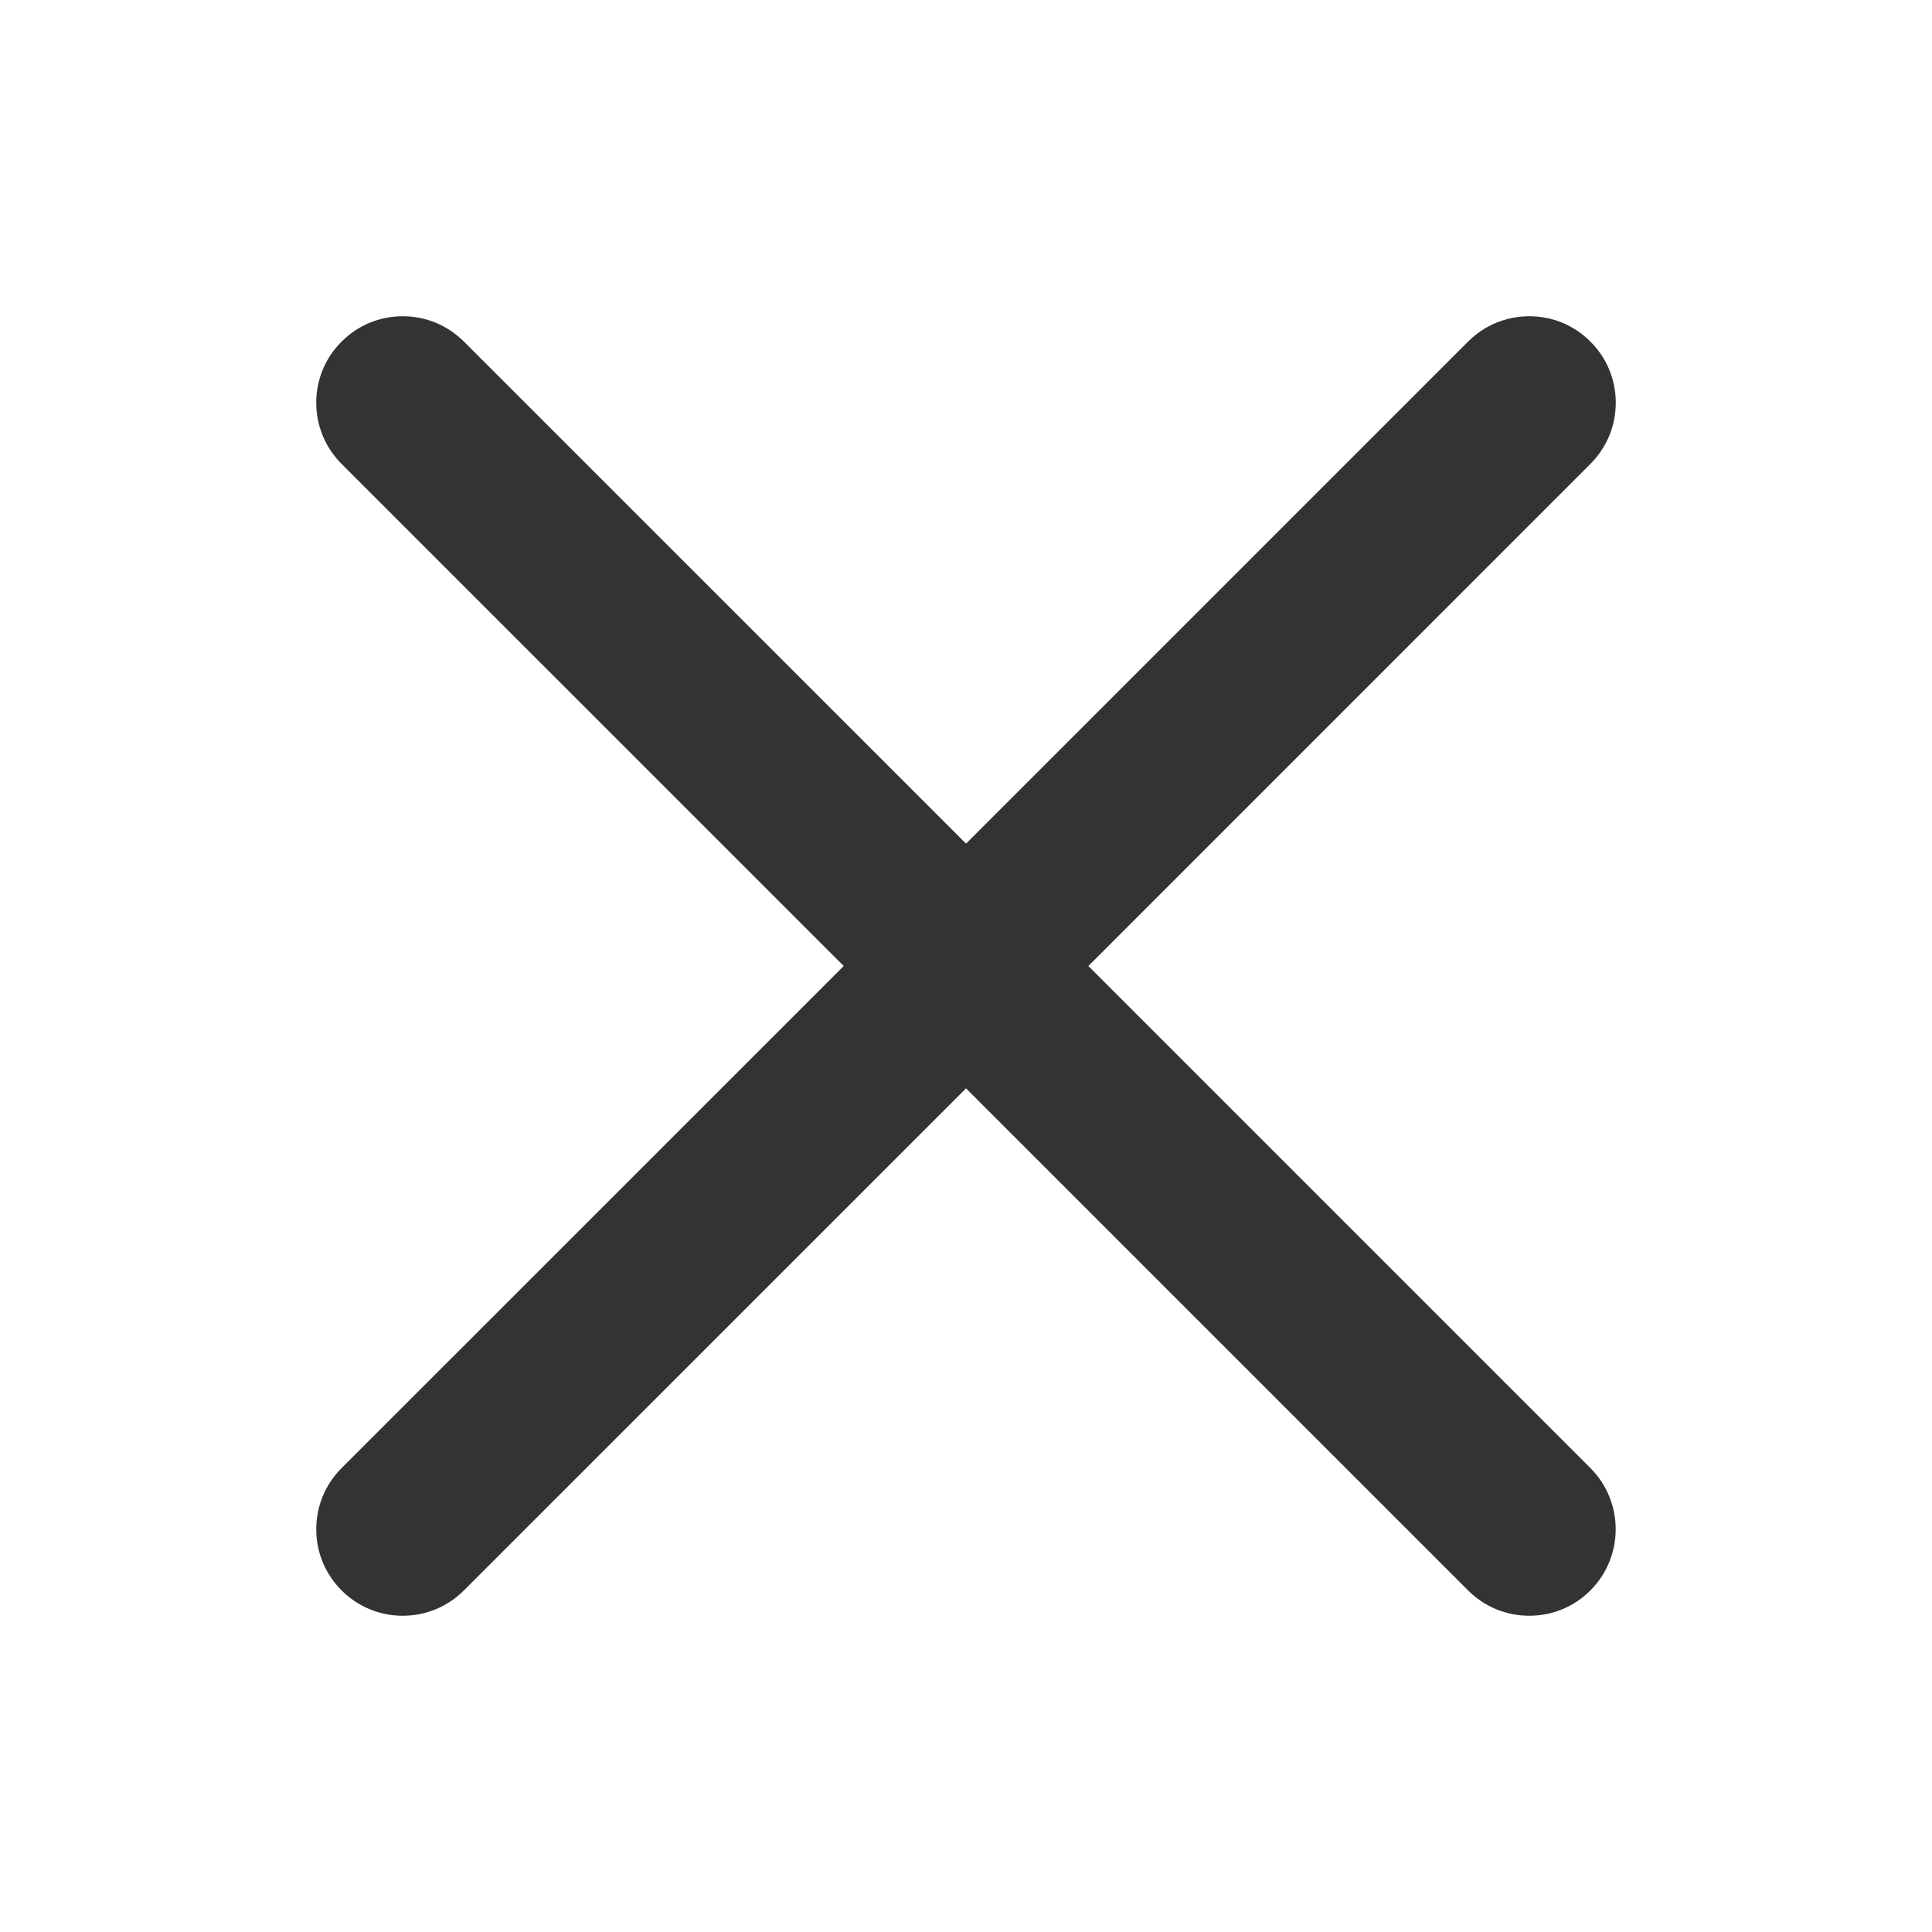
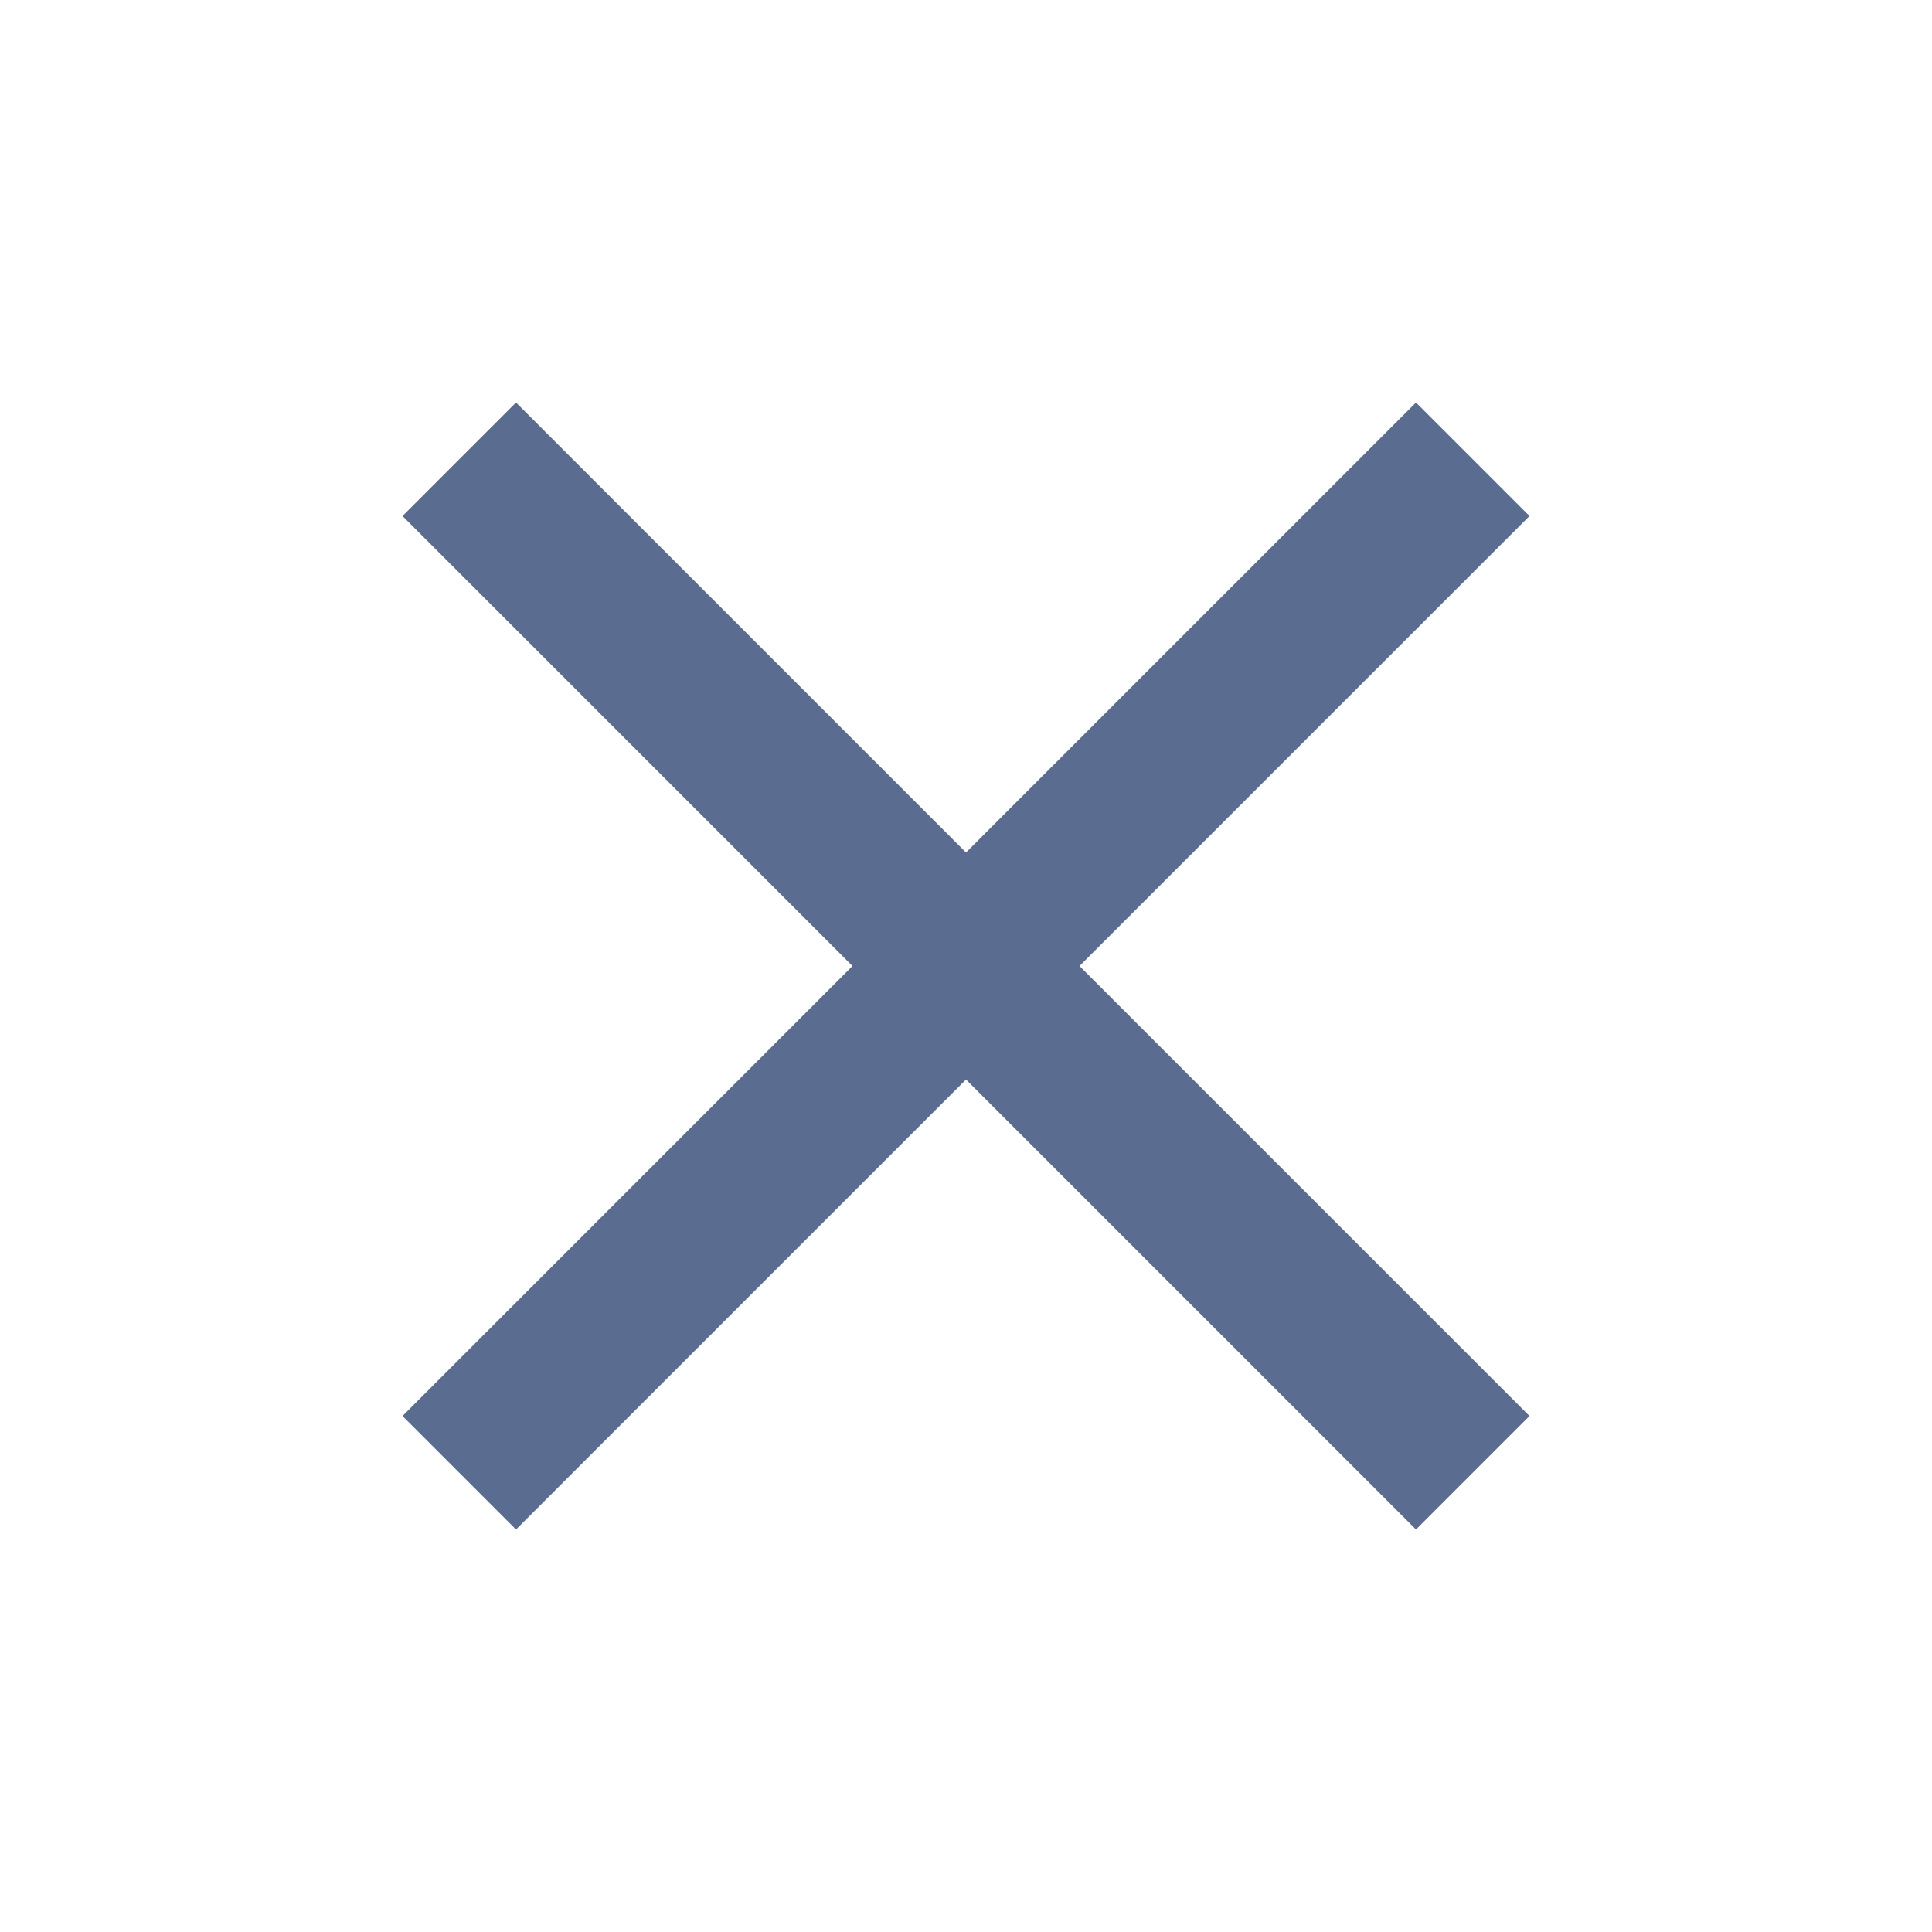
- <svg xmlns="http://www.w3.org/2000/svg" t="1766454794852" class="icon" viewBox="0 0 1024 1024" version="1.1" p-id="7008" width="200" height="200">
-   <path d="M842.947 778.117 576.848 512.013 842.946 245.883c8.676-8.675 13.447-20.208 13.439-32.478-0.008-12.233-4.773-23.715-13.415-32.332-8.655-8.678-20.15-13.45-32.385-13.457-12.287 0-23.808 4.772-32.475 13.435L512.019 447.144 245.882 181.05c-8.663-8.663-20.176-13.435-32.416-13.435-12.24 0-23.752 4.771-32.414 13.433-8.66 8.637-13.429 20.124-13.437 32.357-0.008 12.269 4.763 23.803 13.437 32.477l266.135 266.13L181.05 778.118c-8.664 8.663-13.436 20.173-13.436 32.415 0 12.24 4.773 23.753 13.437 32.417 8.662 8.663 20.173 13.433 32.413 13.433 12.241 0 23.754-4.771 32.416-13.433l266.134-266.101 266.102 266.101c8.663 8.663 20.186 13.433 32.443 13.433 12.265-0.008 23.749-4.772 32.369-13.412C860.816 825.082 860.822 795.991 842.947 778.117z" fill="#333333" p-id="7009" />
+ <svg xmlns="http://www.w3.org/2000/svg" height="24" viewBox="0 0 24 24" width="24" fill="#5A6D91">
+   <path d="M0 0h24v24H0V0z" fill="none" />
+   <path d="M19 6.41L17.59 5 12 10.59 6.41 5 5 6.41 10.59 12 5 17.59 6.41 19 12 13.41 17.59 19 19 17.59 13.41 12 19 6.41z" />
</svg>
